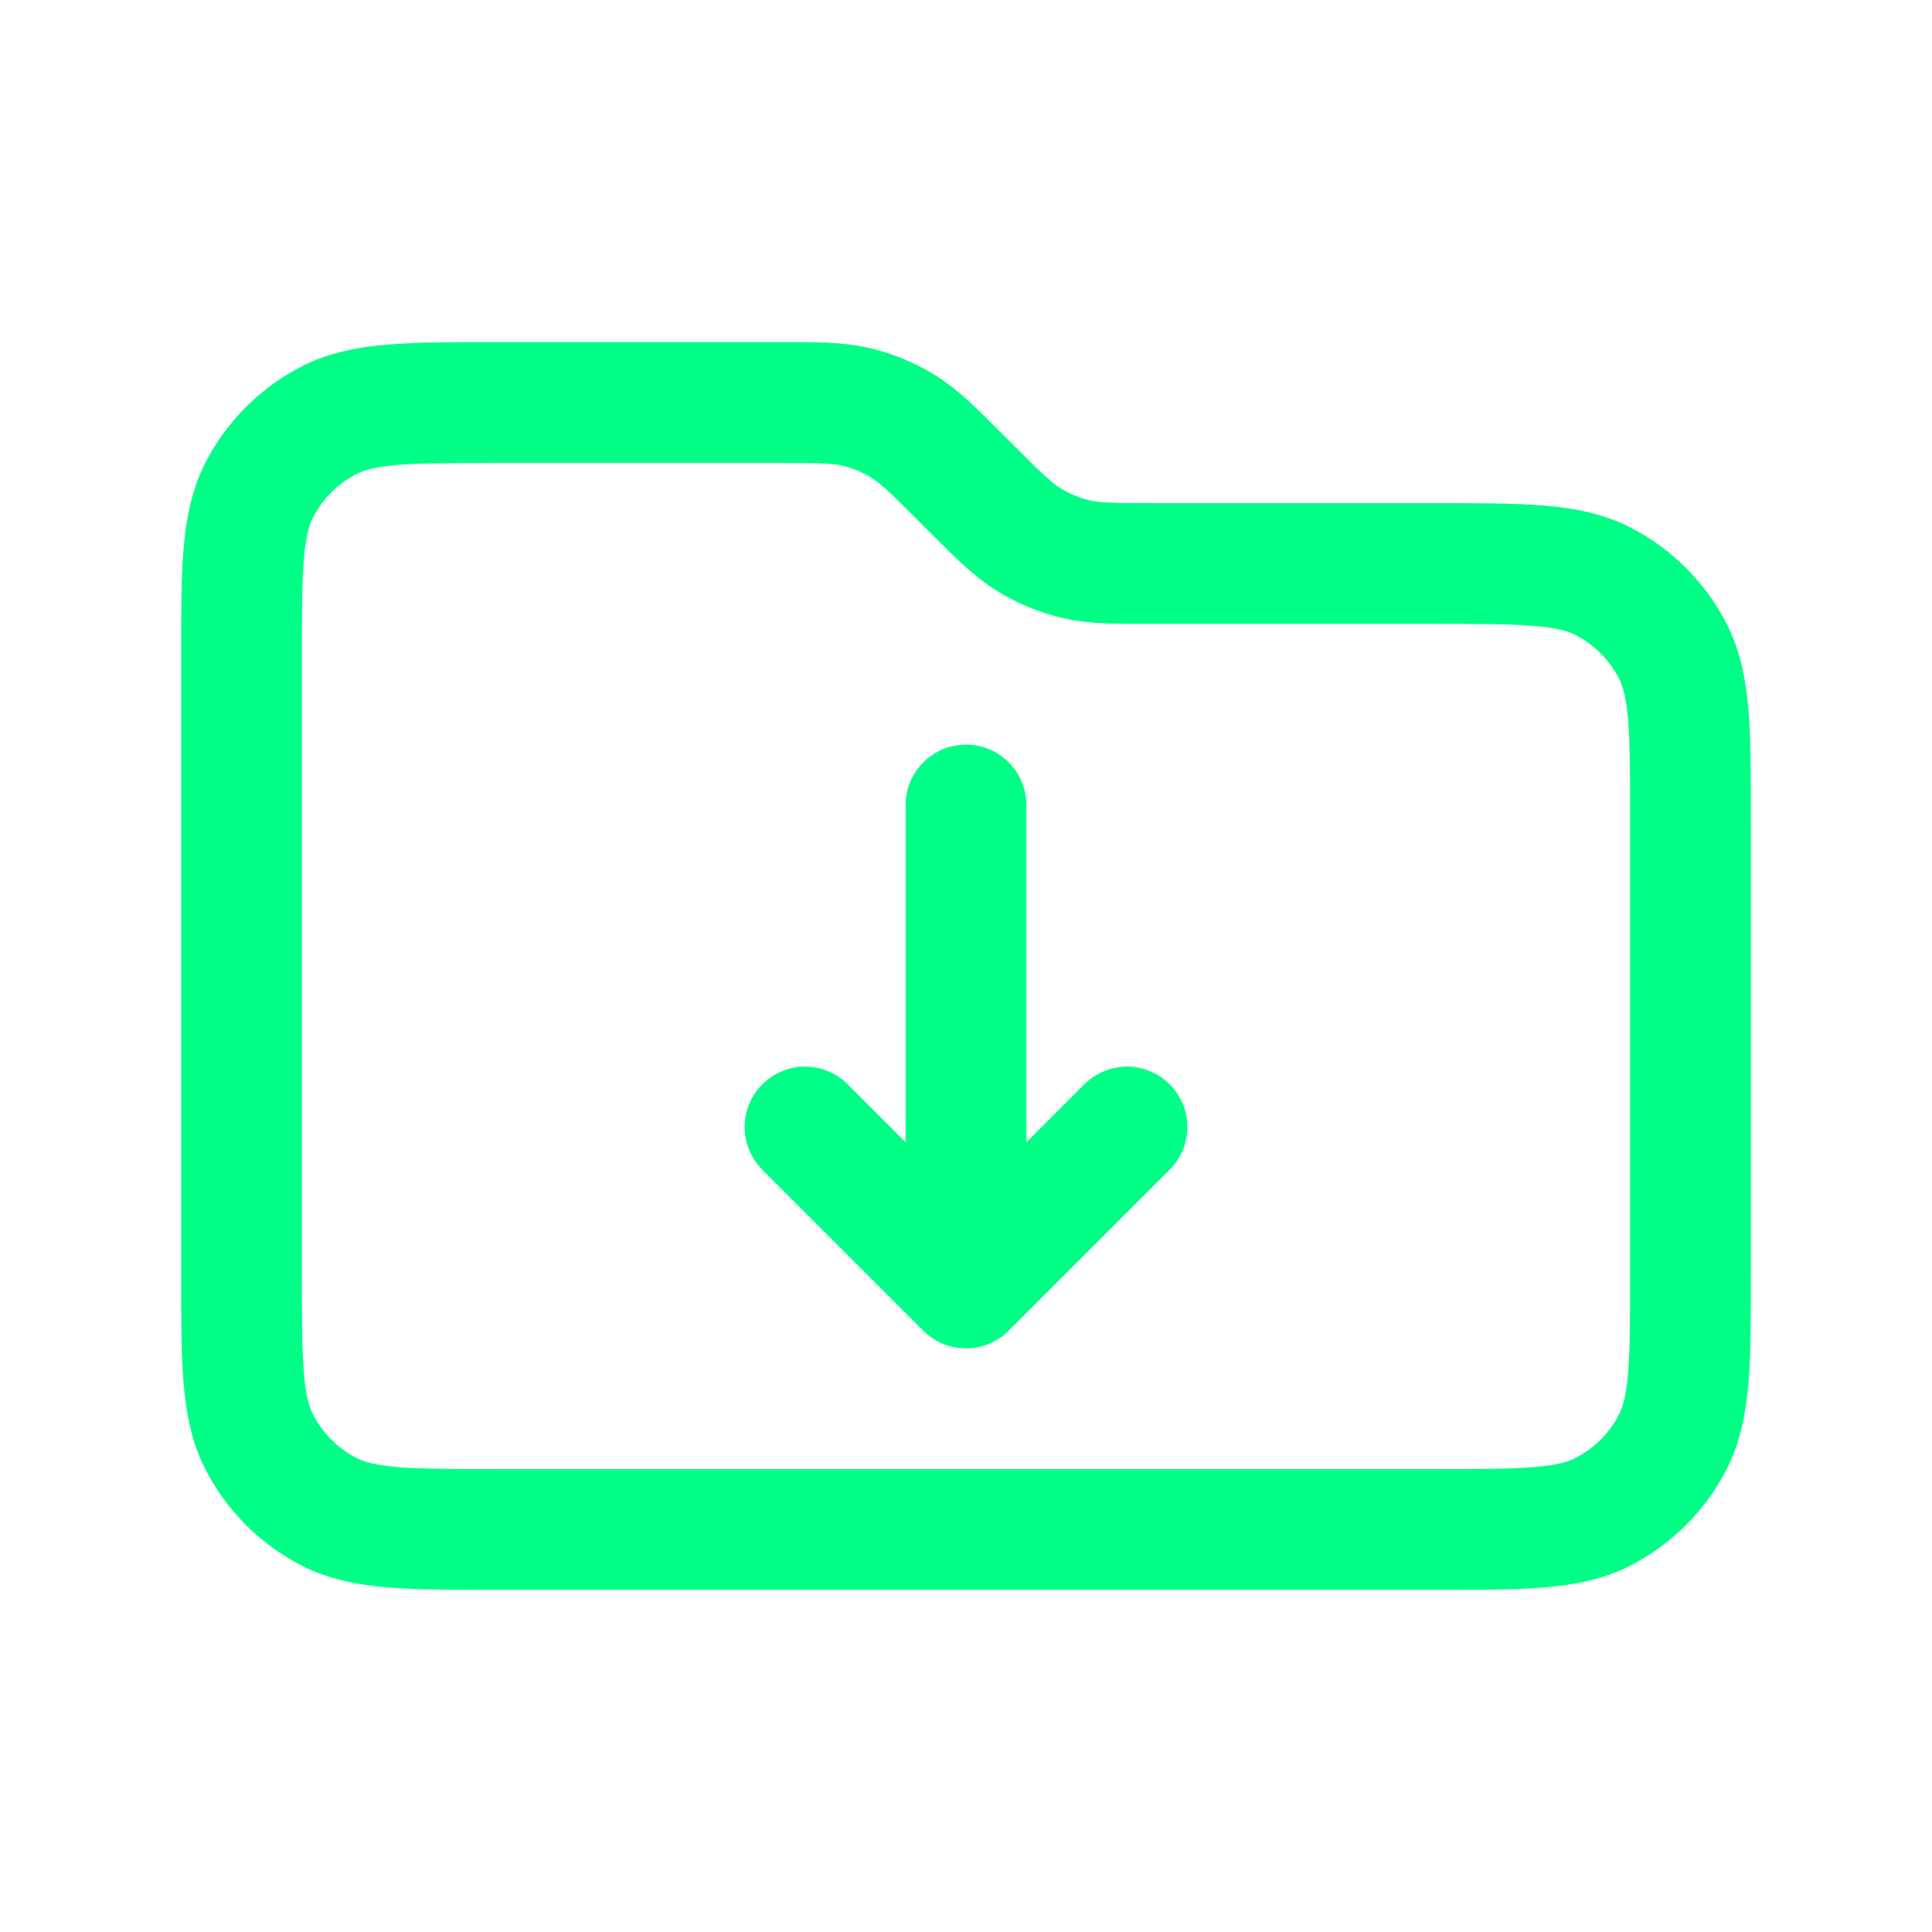
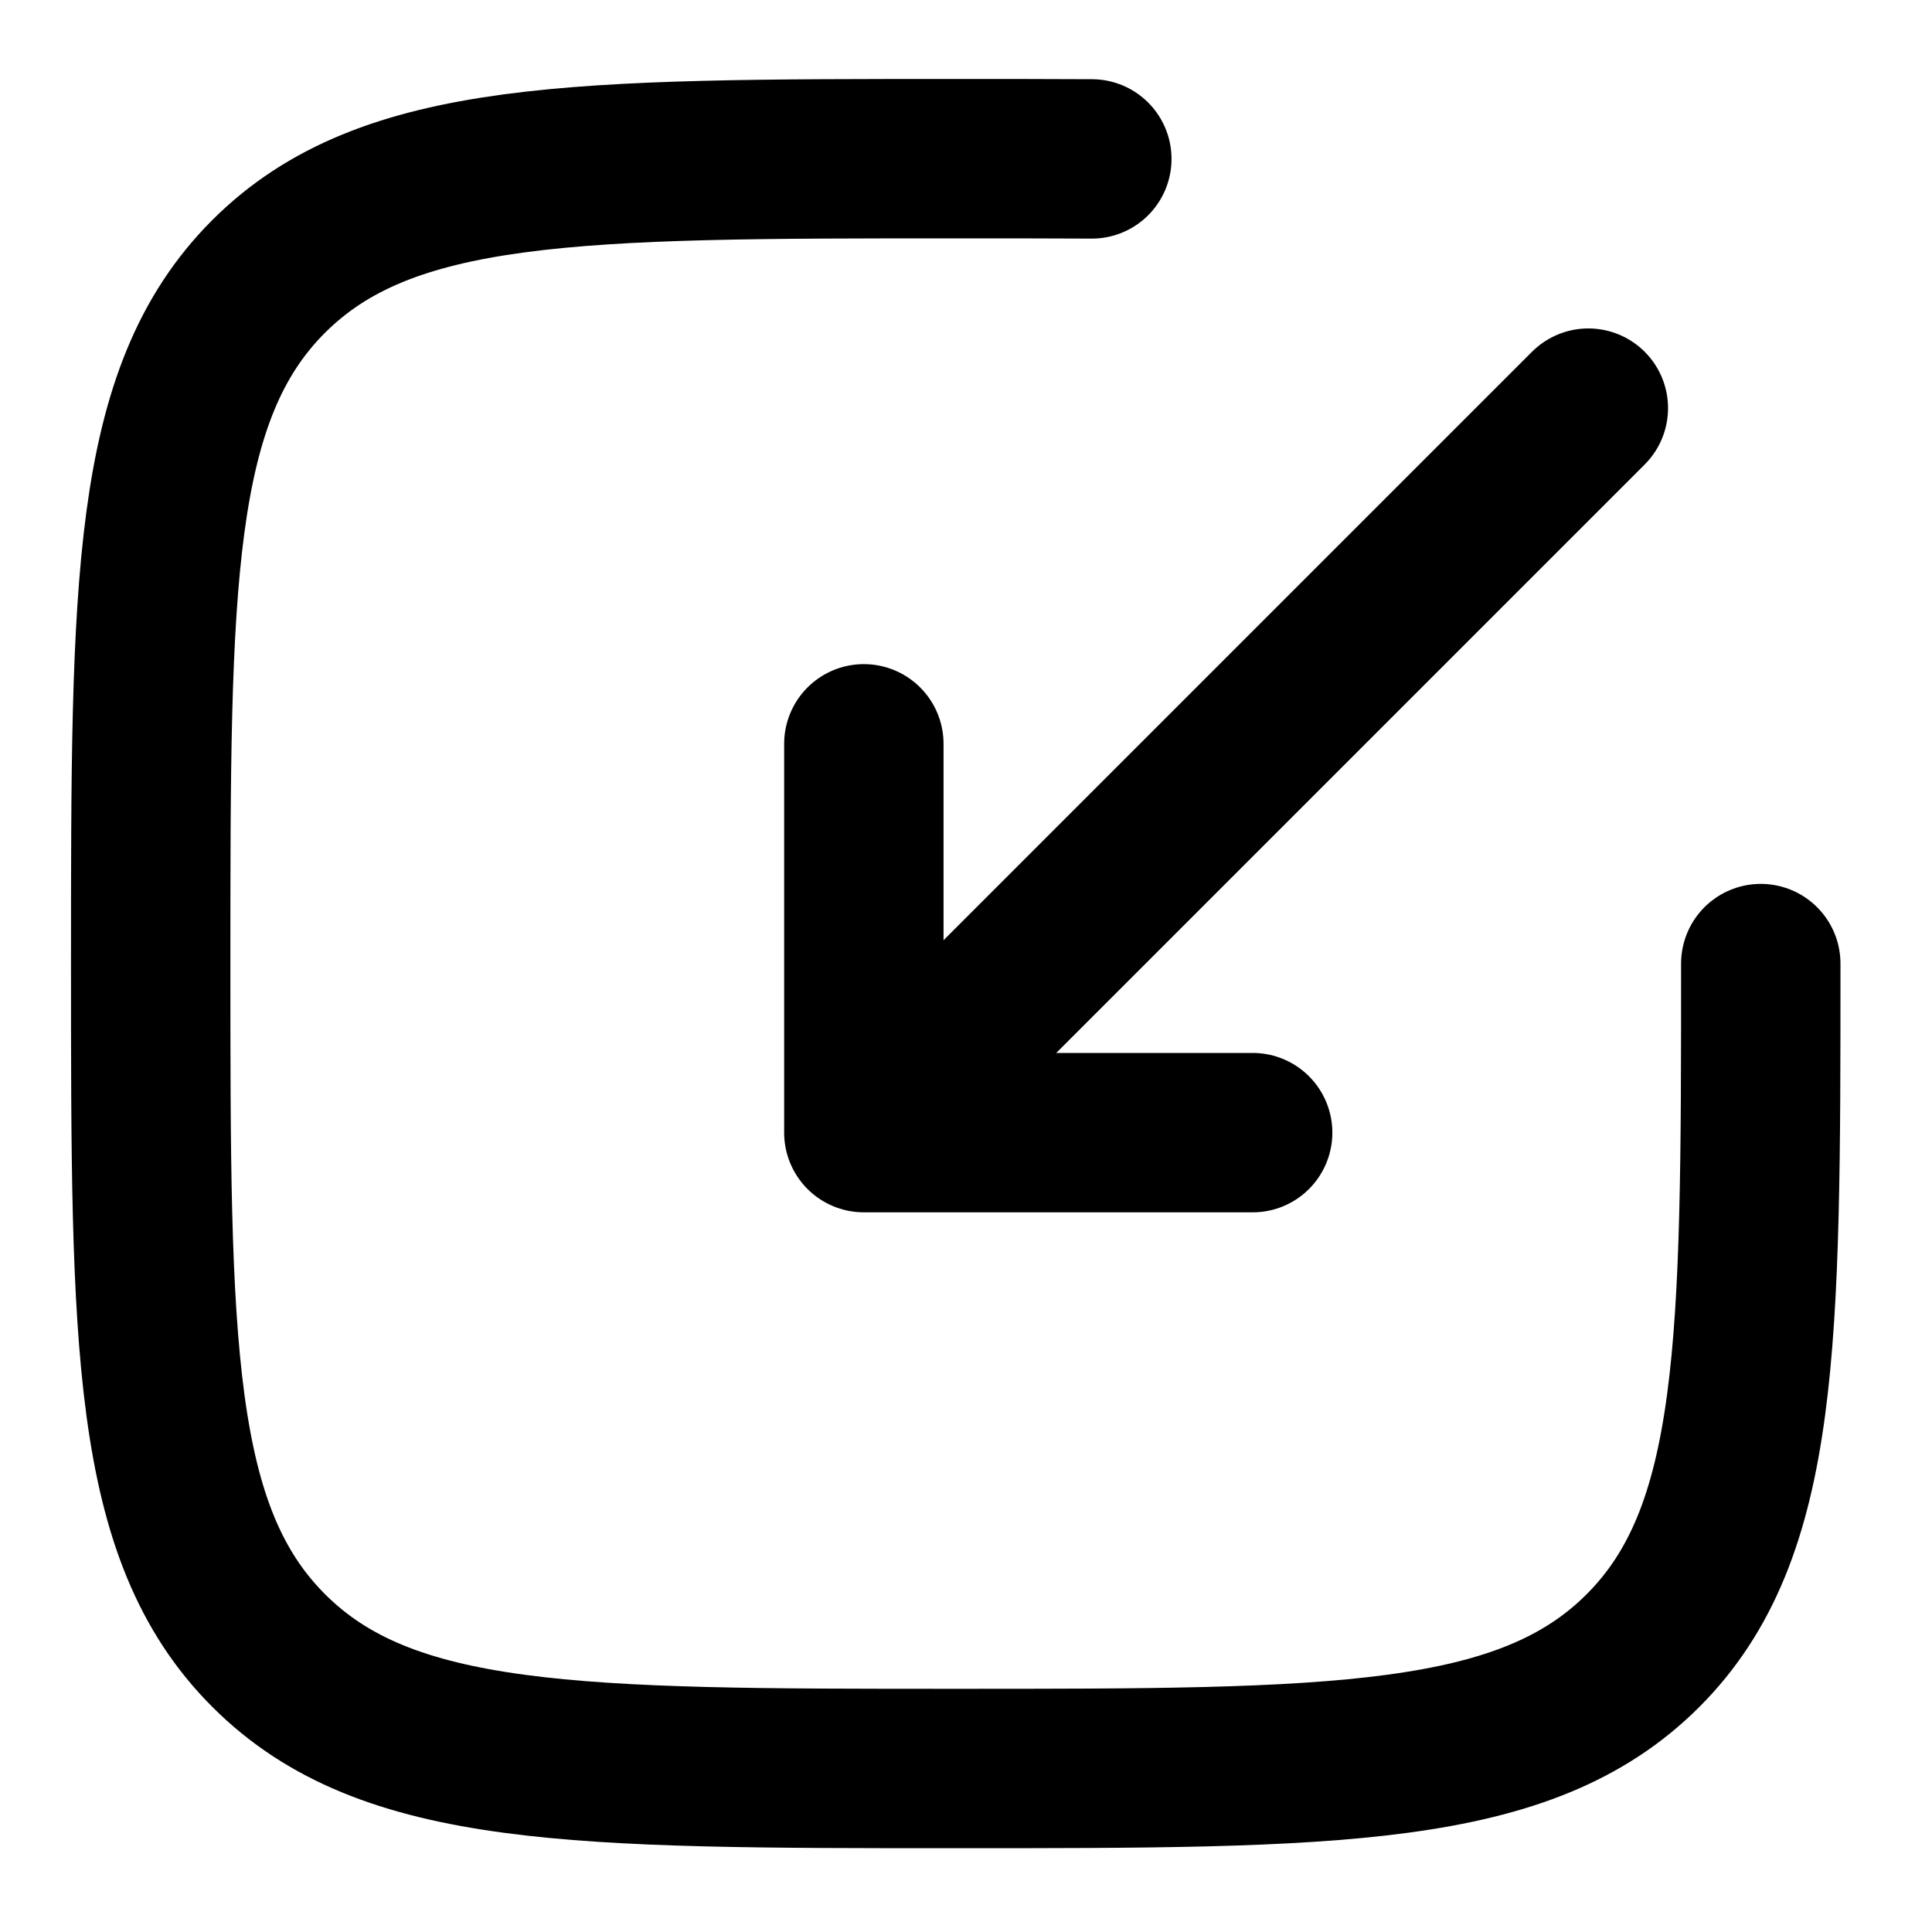
- <svg xmlns="http://www.w3.org/2000/svg" width="32px" height="32px" viewBox="0 0 24 24" fill="none">
-   <path d="M12 10V16M12 16L10 14M12 16L14 14M12.063 6.063L11.937 5.937C11.591 5.591 11.418 5.418 11.217 5.295C11.038 5.185 10.842 5.104 10.639 5.055C10.408 5 10.164 5 9.675 5H6.2C5.08 5 4.52 5 4.092 5.218C3.716 5.41 3.41 5.716 3.218 6.092C3 6.52 3 7.08 3 8.2V15.8C3 16.92 3 17.48 3.218 17.908C3.41 18.284 3.716 18.59 4.092 18.782C4.52 19 5.08 19 6.2 19H17.8C18.92 19 19.48 19 19.908 18.782C20.284 18.59 20.59 18.284 20.782 17.908C21 17.48 21 16.92 21 15.8V10.2C21 9.08 21 8.52 20.782 8.092C20.59 7.716 20.284 7.41 19.908 7.218C19.48 7 18.92 7 17.8 7H14.325C13.836 7 13.592 7 13.361 6.945C13.158 6.896 12.962 6.815 12.783 6.705C12.582 6.582 12.409 6.409 12.063 6.063Z" stroke="#00ff87" stroke-width="1.5" stroke-linecap="round" stroke-linejoin="round" />
+ <svg xmlns="http://www.w3.org/2000/svg" version="1.1" x="0px" y="0px" viewBox="0 0 800 800" style="enable-background:new 0 0 800 800;" xml:space="preserve">
+   <style type="text/css">
+ 	.st0{display:none;}
+ 	
+ 		.st1{display:inline;fill:none;stroke:#000000;stroke-width:66;stroke-linecap:round;stroke-linejoin:round;stroke-miterlimit:133.333;}
+ 	
+ 		.st2{display:inline;fill:none;stroke:#000000;stroke-width:33;stroke-linecap:round;stroke-linejoin:round;stroke-miterlimit:133.333;}
+ 	.st3{display:inline;fill:none;stroke:#000000;stroke-width:33;stroke-miterlimit:133.333;}
+ 	.st4{display:inline;fill:none;stroke:#000000;stroke-width:66;stroke-linecap:round;stroke-miterlimit:133.333;}
+ 	.st5{display:inline;fill:none;stroke:#000000;stroke-width:33;stroke-linecap:round;stroke-miterlimit:133.333;}
+ 	.st6{display:inline;fill:none;stroke:#000000;stroke-width:66;stroke-linecap:round;stroke-miterlimit:10;}
+ 	.st7{display:inline;fill:none;stroke:#000000;stroke-width:33;stroke-linecap:round;stroke-miterlimit:10;}
+ 	.st8{display:inline;fill:none;stroke:#000000;stroke-width:66;stroke-miterlimit:133.333;}
+ 	.st9{display:inline;}
+ 	.st10{fill:#020202;}
+ 	.st11{display:inline;fill:none;stroke:#000000;stroke-width:33;stroke-linecap:round;stroke-linejoin:round;stroke-miterlimit:10;}
+ 	.st12{fill:none;stroke:#000000;stroke-width:66;stroke-linecap:round;stroke-miterlimit:133.333;}
+ 	.st13{display:inline;fill:none;stroke:#000000;stroke-width:66;stroke-miterlimit:10;}
+ 	
+ 		.st14{display:inline;fill:none;stroke:#000000;stroke-width:66.667;stroke-linecap:round;stroke-linejoin:round;stroke-miterlimit:66.667;}
+ 	.st15{fill:none;stroke:#000000;stroke-width:66;stroke-linecap:round;stroke-linejoin:round;stroke-miterlimit:133.333;}
+ </style>
+   <g id="calendar" class="st0">
+     <path class="st1" d="M580,699H202.4c-37.3,0-56,0-70.3-7.3c-12.5-6.4-22.7-16.6-29.1-29.1c-7.3-14.3-7.3-32.9-7.3-70.3v-320   c0-37.3,0-56,7.3-70.3c6.4-12.5,16.6-22.7,29.1-29.1c14.3-7.3,32.9-7.3,70.3-7.3h386.7c37.3,0,56,0,70.3,7.3   c12.5,6.4,22.7,16.6,29.1,29.1c7.3,14.3,7.3,32.9,7.3,70.3v306 M229,99v66.7 M562.4,99v66.7 M95.7,299h600" />
+   </g>
+   <g id="month" class="st0">
+     <rect x="202.9" y="398.8" class="st2" width="379.3" height="192.3" />
+   </g>
+   <g id="week" class="st0">
+     <rect x="202.9" y="398.8" class="st2" width="379.3" height="104.3" />
+   </g>
+   <g id="day" class="st0">
+     <rect x="202.9" y="398.8" class="st2" width="118.3" height="104.3" />
+   </g>
+   <g id="screenshot" class="st0">
+     <circle class="st3" cx="400" cy="433.3" r="100" />
+     <path class="st4" d="M66.7,445.5c0-102.1,0-153.2,25-189.9c10.8-15.9,24.7-29.5,40.9-40.1c24-15.8,54.1-21.4,100.1-23.4   c22,0,40.9-16.3,45.2-37.5c6.5-31.7,34.8-54.5,67.8-54.5h108.9c32.9,0,61.3,22.8,67.8,54.5c4.3,21.1,23.2,37.5,45.2,37.5   c46,2,76.1,7.6,100.1,23.4c16.2,10.6,30.1,24.2,40.9,40.1c25,36.7,25,87.8,25,189.9c0,102.1,0,153.2-25,189.9   c-10.8,15.9-24.7,29.5-40.9,40.1C630.1,700,578.1,700,474.1,700H325.9c-104,0-156.1,0-193.4-24.5c-16.2-10.6-30.1-24.3-40.9-40.1   C84.6,625,79.5,613.5,75.9,600" />
+     <path class="st5" d="M633.3,333.3H600" />
+   </g>
+   <g id="settings" class="st0">
+     <circle class="st3" cx="396.3" cy="399.3" r="100" />
+     <path class="st4" d="M118.3,353.9c15.8,9.9,25.9,26.8,25.9,45.4c0,18.6-10.1,35.5-25.9,45.4c-10.7,6.7-17.6,12.1-22.5,18.5   c-10.8,14-15.5,31.8-13.2,49.3c1.7,13.1,9.5,26.6,25,53.5c15.5,26.9,23.3,40.3,33.8,48.4c14,10.8,31.8,15.5,49.3,13.2   c8-1.1,16.1-4.3,27.3-10.3c16.4-8.7,36.1-9,52.2,0.3c16.1,9.3,25.6,26.5,26.3,45.1c0.5,12.6,1.7,21.3,4.8,28.8   c6.8,16.3,19.7,29.3,36.1,36.1c12.3,5.1,27.8,5.1,58.8,5.1s46.6,0,58.8-5.1c16.3-6.8,29.3-19.7,36.1-36.1   c3.1-7.5,4.3-16.1,4.8-28.8c0.7-18.6,10.2-35.8,26.3-45.1c16.1-9.3,35.8-9,52.2-0.3c11.2,5.9,19.3,9.2,27.3,10.3   c17.5,2.3,35.3-2.4,49.3-13.2c10.5-8.1,18.3-21.5,33.8-48.4c6.9-12,12.3-21.3,16.3-29.1 M674.2,444.6   c-15.8-9.9-25.9-26.8-25.9-45.4c0-18.6,10.1-35.5,25.9-45.4c10.7-6.7,17.6-12.1,22.5-18.5c10.8-14,15.5-31.8,13.2-49.3   c-1.7-13.1-9.5-26.6-25-53.5c-15.5-26.9-23.3-40.4-33.8-48.4c-14-10.8-31.8-15.5-49.3-13.2c-8,1.1-16.1,4.3-27.3,10.3   c-16.5,8.7-36.1,9-52.2-0.3c-16.1-9.3-25.6-26.5-26.3-45.1c-0.5-12.7-1.7-21.3-4.8-28.8c-6.8-16.3-19.7-29.3-36.1-36.1   c-12.3-5.1-27.8-5.1-58.8-5.1s-46.6,0-58.8,5.1c-16.3,6.8-29.3,19.7-36.1,36.1c-3.1,7.5-4.3,16.1-4.8,28.8   c-0.7,18.6-10.2,35.8-26.3,45.1c-16.1,9.3-35.8,9-52.2,0.3c-11.2-5.9-19.3-9.2-27.3-10.3c-17.5-2.3-35.3,2.4-49.3,13.2   c-10.5,8.1-18.3,21.5-33.8,48.4c-6.9,12-12.3,21.3-16.3,29.1" />
+   </g>
+   <g id="delete" class="st0">
+     <line class="st6" x1="124.4" y1="215.5" x2="689.4" y2="215.5" />
+     <line class="st7" x1="515.9" y1="395" x2="515.9" y2="564.8" />
+     <line class="st7" x1="297.9" y1="395" x2="297.9" y2="564.8" />
+     <path class="st6" d="M297.9,134c0,0,23.9-62.5,114.5-62.5S515.9,134,515.9,134" />
+     <path class="st6" d="M655.3,313.1v345c0,30.3-24.8,55-55,55H213.6c-30.3,0-55-24.8-55-55v-345" />
+     <line class="st7" x1="406.9" y1="393.6" x2="406.9" y2="563.4" />
+   </g>
+   <g id="rec" class="st0">
+     <path class="st8" d="M229.1,249c0-92,74.6-166.7,166.7-166.7c92,0,166.7,74.6,166.7,166.7v100c0,92-74.6,166.7-166.7,166.7   c-92,0-166.7-74.6-166.7-166.7V249z" />
+     <path class="st5" d="M429.1,249h133.3" />
+     <path class="st5" d="M429.1,349h133.3" />
+     <path class="st4" d="M395.8,615.7v100" />
+     <path class="st4" d="M126.4,393.3c0,0,20.7,104.5,89.5,158.6c72.8,57.2,179.9,63.8,179.9,63.8" />
+     <path class="st4" d="M665.2,375.6c0,0,5.7,72-62.3,149.7c-54.7,62.5-114.1,78.5-114.1,78.5" />
+   </g>
+   <g id="share" class="st0">
+     <path class="st4" d="M132,417.6c0,46,37.3,83.3,83.3,83.3s83.3-37.3,83.3-83.3s-37.3-83.3-83.3-83.3" />
+     <path class="st5" d="M465.4,234.3L298.7,350.9" />
+     <path class="st5" d="M465.4,600.9L298.7,484.3" />
+     <path class="st4" d="M548.7,717.6c46,0,83.3-37.3,83.3-83.3S594.7,551,548.7,551s-83.3,37.3-83.3,83.3" />
+     <path class="st4" d="M620.9,242.6c-23,39.9-74,53.5-113.8,30.5c-39.9-23-53.5-74-30.5-113.8c23-39.9,74-53.5,113.8-30.5" />
+   </g>
+   <g id="premium" class="st0">
+     <path class="st1" d="M663.7,399.8c0,148.7-182,256.5-245.3,289.4c-6.8,3.6-10.3,5.3-15,6.3c-3.7,0.7-9,0.7-12.7,0   c-4.7-0.9-8.2-2.7-15-6.3c-63.3-33-245.3-140.7-245.3-289.4V273.7c0-26.7,0-40,4.4-51.4c3.9-10.1,10.1-19.1,18.2-26.3   c9.2-8.1,21.7-12.8,46.6-22.1l178.7-67c6.9-2.6,10.4-3.9,14-4.4c3.2-0.5,6.4-0.5,9.5,0c3.6,0.5,7,1.8,14,4.4l178.7,67   c25,9.4,37.4,14,46.6,22.1c8.1,7.2,14.4,16.2,18.2,26.3c4.4,11.5,4.4,24.8,4.4,51.4V399.8z" />
+   </g>
+   <g id="Layer_30" class="st0">
+     <polyline class="st1" points="379.1,299.8 329.1,399.8 462.4,399.8 412.4,499.8  " />
+   </g>
+   <g id="Layer_32" class="st0">
+     <polygon class="st2" points="397,292.2 432,363 510.1,374.4 453.6,429.5 466.9,507.4 397,470.6 327.1,507.4 340.4,429.5    283.8,374.4 362,363  " />
+   </g>
+   <g id="Layer_31" class="st0">
+     <path class="st2" d="M534.7,228.4v49 M534.7,326.4v-49 M534.7,277.4h-49 M534.7,277.4h49" />
+   </g>
+   <g id="target" class="st0">
+     <path class="st2" d="M62.4,399h100" />
+     <path class="st2" d="M629.1,399h100" />
+     <path class="st2" d="M395.8,732.3v-100" />
+     <path class="st2" d="M395.8,165.7v-100" />
+     <path class="st2" d="M329.1,399h66.7h66.7" />
+     <path class="st2" d="M395.8,465.7V399v-66.7" />
+     <path class="st1" d="M229.1,110.3c49-28.4,106-44.6,166.7-44.6c184.1,0,333.3,149.2,333.3,333.3c0,184.1-149.2,333.3-333.3,333.3   C211.7,732.3,62.4,583.1,62.4,399c0-60.7,16.2-117.6,44.6-166.7" />
+   </g>
+   <g id="warning" class="st0">
+     <path class="st4" d="M206.1,299c76.2-133.3,122-200,189.7-200c77,0,125.7,86.2,222.9,258.7l12.1,21.5   c80.8,143.3,121.3,215,84.7,267.4C679,699,588.7,699,407.9,699h-24.2c-180.8,0-271.1,0-307.7-52.4c-31.7-45.5-5.4-105.5,54.9-214.3   " />
+     <path class="st4" d="M395.8,265.7v166.7" />
+     <line class="st4" x1="395.5" y1="563.6" x2="396" y2="563.6" />
+   </g>
+   <g id="robot" class="st0">
+     <path class="st1" d="M634.3,410.7h33.3c36.8,0,66.7,29.8,66.7,66.7v33.3c0,36.8-29.8,66.7-66.7,66.7l-33.3,2 M167.6,462.7v66.7    M167.6,410.7h-33.3c-36.8,0-66.7,29.8-66.7,66.7v33.3c0,36.8,29.8,66.7,66.7,66.7h33.3 M401,277.4H301   c-73.6,0-133.3,59.7-133.3,133.3v2l-0.1,0v164.7v-0.1V721h100h266.7h100V577.3v2.1V410.7v0l0,0c0-73.6-59.7-133.3-133.3-133.3H401    M301,412.7L301,412.7 M501,412.7L501,412.7" />
+     <g class="st9">
+       <path d="M401,101.7c18.4,0,33.3,14.9,33.3,33.3s-14.9,33.3-33.3,33.3s-33.3-14.9-33.3-33.3S382.6,101.7,401,101.7 M401,35.7    c-54.8,0-99.3,44.5-99.3,99.3s44.5,99.3,99.3,99.3s99.3-44.5,99.3-99.3S455.7,35.7,401,35.7L401,35.7z" />
+     </g>
+     <rect x="268.5" y="517.3" class="st2" width="261" height="102.5" />
+   </g>
+   <g id="dark" class="st0">
+     <path class="st1" d="M387.3,186.3c54.2-53.9,129-87.3,211.5-87.3c32.8,0,64.3,5.2,93.8,14.9C596.5,172.4,532.2,278.2,532.2,399   c0,120.8,64.3,226.6,160.4,285.1c-29.5,9.7-61,14.9-93.8,14.9c-61.7,0-119-18.6-166.7-50.5" />
+     <g class="st9">
+       <path class="st10" d="M310,328.8c6.2,0,12.3,3.4,15,10.2l14.3,36.5c1.6,4.2,4.9,7.5,9.1,9.1l36.4,14.4c13.6,5.4,13.6,24.7,0,30.1    l-36.4,14.4c-4.2,1.6-7.4,4.9-9.1,9.1l-14.3,36.5c-2.7,6.8-8.8,10.2-15,10.2s-12.3-3.4-15-10.2l-14.3-36.5    c-1.6-4.2-4.9-7.5-9.1-9.1l-36.4-14.4c-13.6-5.4-13.6-24.7,0-30.1l36.4-14.4c4.2-1.6,7.4-4.9,9.1-9.1L295,339    C297.6,332.2,303.8,328.8,310,328.8 M310,295.8c-20.3,0-38.3,12.2-45.7,31.2l-11.7,29.7L223,368.4c-18.9,7.5-31.1,25.4-31.1,45.7    s12.2,38.3,31.1,45.7l29.6,11.7l11.7,29.7c7.4,18.9,25.4,31.2,45.7,31.2c20.3,0,38.3-12.2,45.7-31.2l11.7-29.7l29.6-11.7    c18.9-7.5,31.1-25.4,31.1-45.7s-12.2-38.3-31.1-45.7l-29.6-11.7L355.7,327C348.2,308,330.3,295.8,310,295.8L310,295.8z" />
+     </g>
+     <g class="st9">
+       <path d="M181,522.9c6.2,0,12.3,3.4,15,10.2l5.2,13.3c1.6,4.2,4.9,7.5,9.1,9.1l13.3,5.3c13.6,5.4,13.6,24.7,0,30.1l-13.3,5.3    c-4.2,1.6-7.4,4.9-9.1,9.1l-5.2,13.3c-2.7,6.8-8.8,10.2-15,10.2c-6.2,0-12.3-3.4-15-10.2l-5.2-13.3c-1.6-4.2-4.9-7.5-9.1-9.1    l-13.3-5.3c-13.6-5.4-13.6-24.7,0-30.1l13.3-5.3c4.2-1.6,7.4-4.9,9.1-9.1l5.2-13.3C168.7,526.3,174.9,522.9,181,522.9 M181,489.9    c-20.3,0-38.3,12.2-45.7,31.2l-2.6,6.5l-6.4,2.6c-18.9,7.5-31.1,25.4-31.1,45.7c0,20.3,12.2,38.3,31.1,45.7l6.4,2.6l2.6,6.5    c7.4,18.9,25.4,31.2,45.7,31.2c20.3,0,38.3-12.2,45.7-31.2l2.6-6.5l6.4-2.6c18.9-7.5,31.1-25.4,31.1-45.7    c0-20.3-12.2-38.3-31.1-45.7l-6.4-2.6l-2.6-6.5C219.3,502.1,201.4,489.9,181,489.9L181,489.9z" />
+     </g>
+   </g>
+   <g id="light" class="st0">
+     <path class="st6" d="M238.6,343.5c-6.1,17.4-9.5,36.1-9.5,55.6c0,92,74.6,166.7,166.7,166.7c92,0,166.7-74.6,166.7-166.7   c0-92-74.6-166.7-166.7-166.7c-19.5,0-38.2,3.3-55.6,9.5" />
+     <path class="st7" d="M395.8,65.7v66.7" />
+     <path class="st7" d="M395.8,665.7v66.7" />
+     <path class="st7" d="M129.1,399H62.4" />
+     <path class="st7" d="M729.1,399h-66.7" />
+     <path class="st7" d="M655,139.8L581,207.5" />
+     <path class="st7" d="M136.5,139.8l74.1,67.7" />
+     <path class="st7" d="M210.6,584.2l-74.1,74.1" />
+     <path class="st7" d="M655,658.3L581,584.2" />
+   </g>
+   <g id="time" class="st0">
+     <path class="st2" d="M395.8,265.7V399l83.3,83.3" />
+     <path class="st1" d="M229.1,110.3c49-28.4,106-44.6,166.7-44.6c184.1,0,333.3,149.2,333.3,333.3c0,184.1-149.2,333.3-333.3,333.3   C211.7,732.3,62.4,583.1,62.4,399c0-60.7,16.2-117.6,44.6-166.7" />
+   </g>
+   <g id="BG1" class="st0">
+     <path class="st4" d="M729.1,399c0,157.1,0,235.7-48.8,284.5c-48.8,48.8-127.4,48.8-284.5,48.8c-157.1,0-235.7,0-284.5-48.8   C62.4,634.7,62.4,556.1,62.4,399c0-157.1,0-235.7,48.8-284.5c48.8-48.8,127.4-48.8,284.5-48.8c157.1,0,235.7,0,284.5,48.8   c32.5,32.5,43.3,78.1,47,151.2" />
+   </g>
+   <g id="plan" class="st0">
+     <path class="st2" d="M210,487.5l18.1,40l115.2-100" />
+     <path class="st2" d="M210,296.2l38.1,40l95.2-100" />
+     <path class="st5" d="M443.3,302.9H590" />
+     <path class="st5" d="M443.3,494.2H590" />
+   </g>
+   <g id="settings_1_" class="st0">
+     <path class="st4" d="M215.8,234.3h360" />
+     <path class="st4" d="M215.8,399h360" />
+     <path class="st4" d="M215.8,563.7h360" />
+   </g>
+   <g id="log" class="st0">
+     <path class="st2" d="M399.1,287.3v112.6 M399.1,512.5V399.9 M399.1,399.9H286.4 M399.1,399.9h112.6" />
+   </g>
+   <g id="close" class="st0">
+     <path class="st11" d="M482.1,316.7L315.4,483.3 M315.4,316.7l166.7,166.7" />
+   </g>
+   <g id="check" class="st0">
+     <path class="st11" d="M279.1,415.7l66.7,66.7l166.7-166.7" />
+   </g>
+   <g id="BG2">
+     <path class="st12" d="M729.1,399c0,157.1,0,235.7-48.8,284.5c-48.8,48.8-127.4,48.8-284.5,48.8c-157.1,0-235.7,0-284.5-48.8   C62.4,634.7,62.4,556.1,62.4,399c0-157.1,0-235.7,48.8-284.5c48.8-48.8,127.4-48.8,284.5-48.8c20,0,38.8,0,56.4,0.1" />
+   </g>
+   <g id="edit" class="st0">
+     <path class="st13" d="M715.5,201.3l-318,318c-31.7,31.7-125.7,46.3-146.7,25.3s-6.7-115,25-146.7L594.2,79.7   c7.9-8.6,17.4-15.4,27.9-20.2c10.6-4.8,22-7.4,33.6-7.6c11.6-0.2,23.2,1.9,33.9,6.2c10.8,4.3,20.6,10.8,28.8,19s14.7,18,19,28.8   s6.4,22.3,6.1,34c-0.3,11.6-2.9,23.1-7.7,33.6S724.1,193.5,715.5,201.3L715.5,201.3z" />
+   </g>
+   <g id="quick_edit" class="st0">
+     <path class="st13" d="M715.5,201.3l-318,318c-31.7,31.7-125.7,46.3-146.7,25.3s-6.7-115,25-146.7L594.2,79.7   c7.9-8.6,17.4-15.4,27.9-20.2c10.6-4.8,22-7.4,33.6-7.6c11.6-0.2,23.2,1.9,33.9,6.2c10.8,4.3,20.6,10.8,28.8,19s14.7,18,19,28.8   s6.4,22.3,6.1,34c-0.3,11.6-2.9,23.1-7.7,33.6S724.1,193.5,715.5,201.3L715.5,201.3z" />
+     <line class="st7" x1="248.2" y1="235.6" x2="329.3" y2="235.6" />
+     <line class="st7" x1="176.3" y1="313.2" x2="257.4" y2="313.2" />
+     <line class="st7" x1="320.1" y1="157.9" x2="401.2" y2="157.9" />
+   </g>
+   <g id="analysis" class="st0">
+     <path class="st14" d="M173.1,445.9l202.9-205l109.7,105l134.1-156.8l74.7,72.8" />
+   </g>
+   <g id="import_1_">
+     <g>
+       <path class="st15" d="M657.7,169L384.4,442.3" />
+       <path class="st15" d="M357.7,308v161h161" />
+     </g>
+   </g>
+   <g id="export" class="st0">
+     <g class="st9">
+       <path class="st15" d="M398.7,428L672,154.7" />
+       <path class="st15" d="M698.7,289V128h-161" />
+     </g>
+   </g>
+   <g id="BG3" class="st0">
+     <path class="st1" d="M698.7,472.6V209.9c0-62.2-50.4-112.6-112.6-112.6H398.4 M698.7,472.6l-244,225.2 M698.7,472.6H529.8   c-41.5,0-75.1,33.6-75.1,75.1v150.1 M454.7,697.9h-244c-62.2,0-112.6-50.4-112.6-112.6V397.6" />
+   </g>
</svg>
